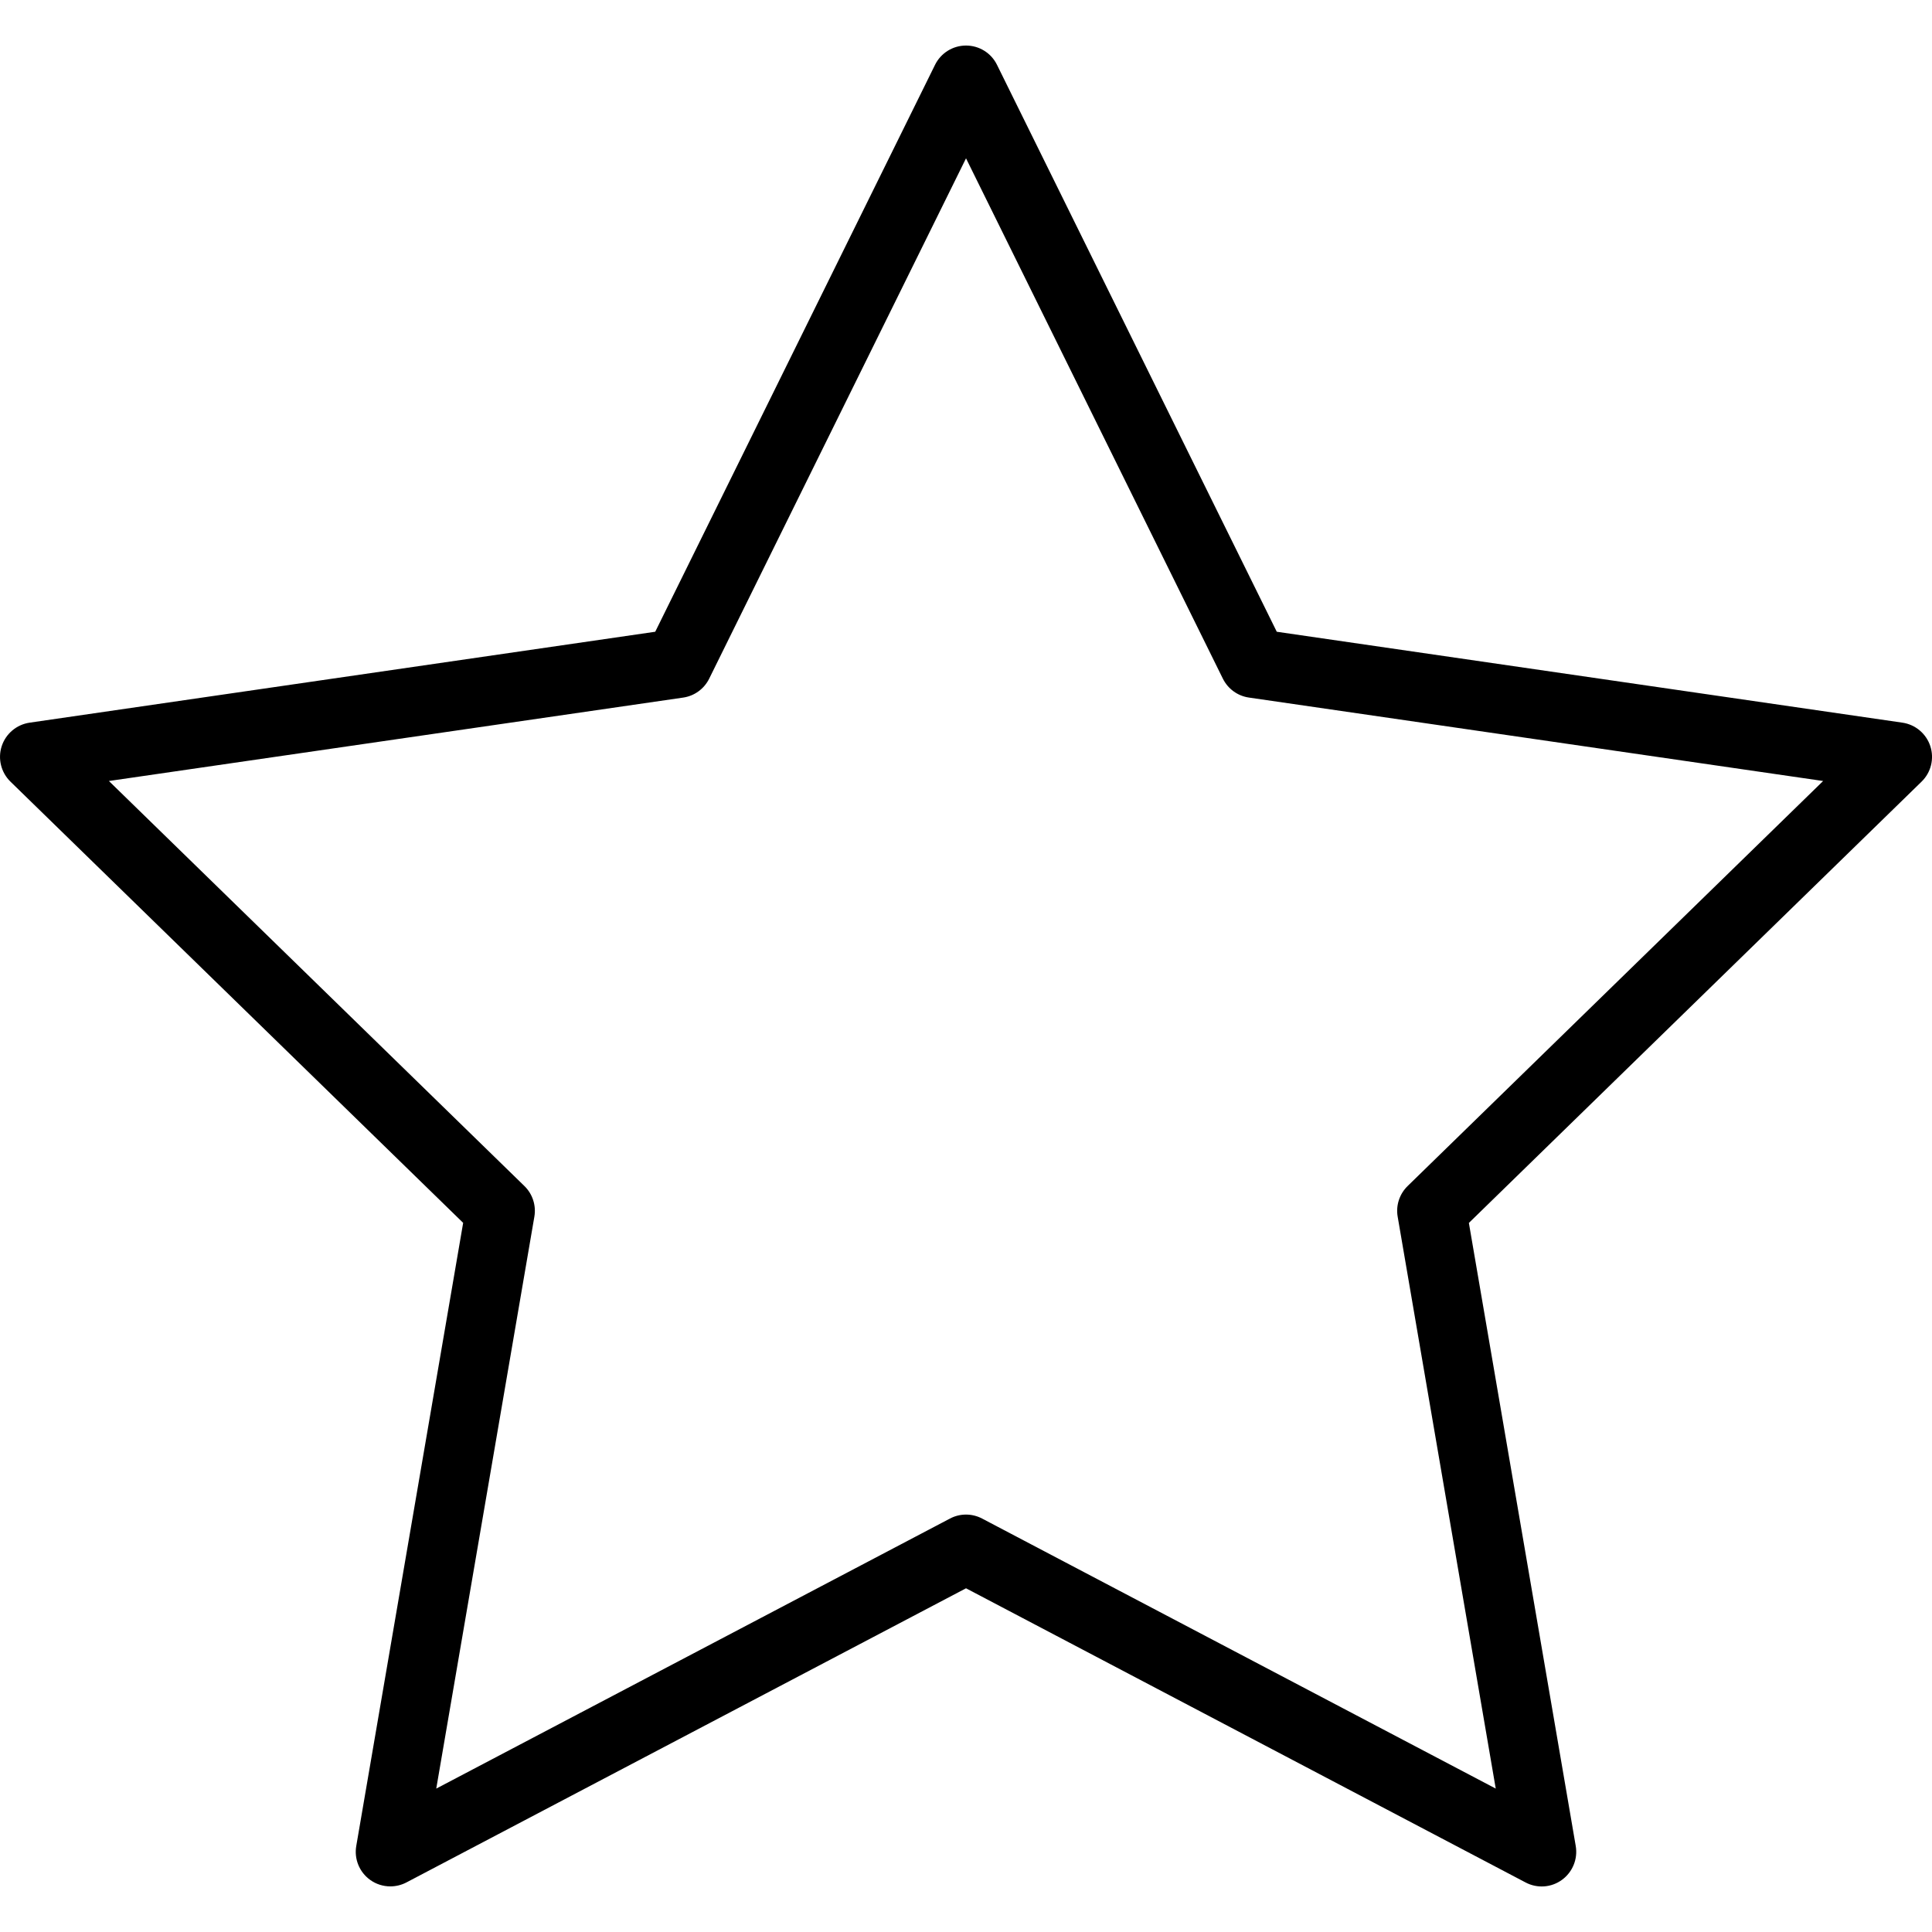
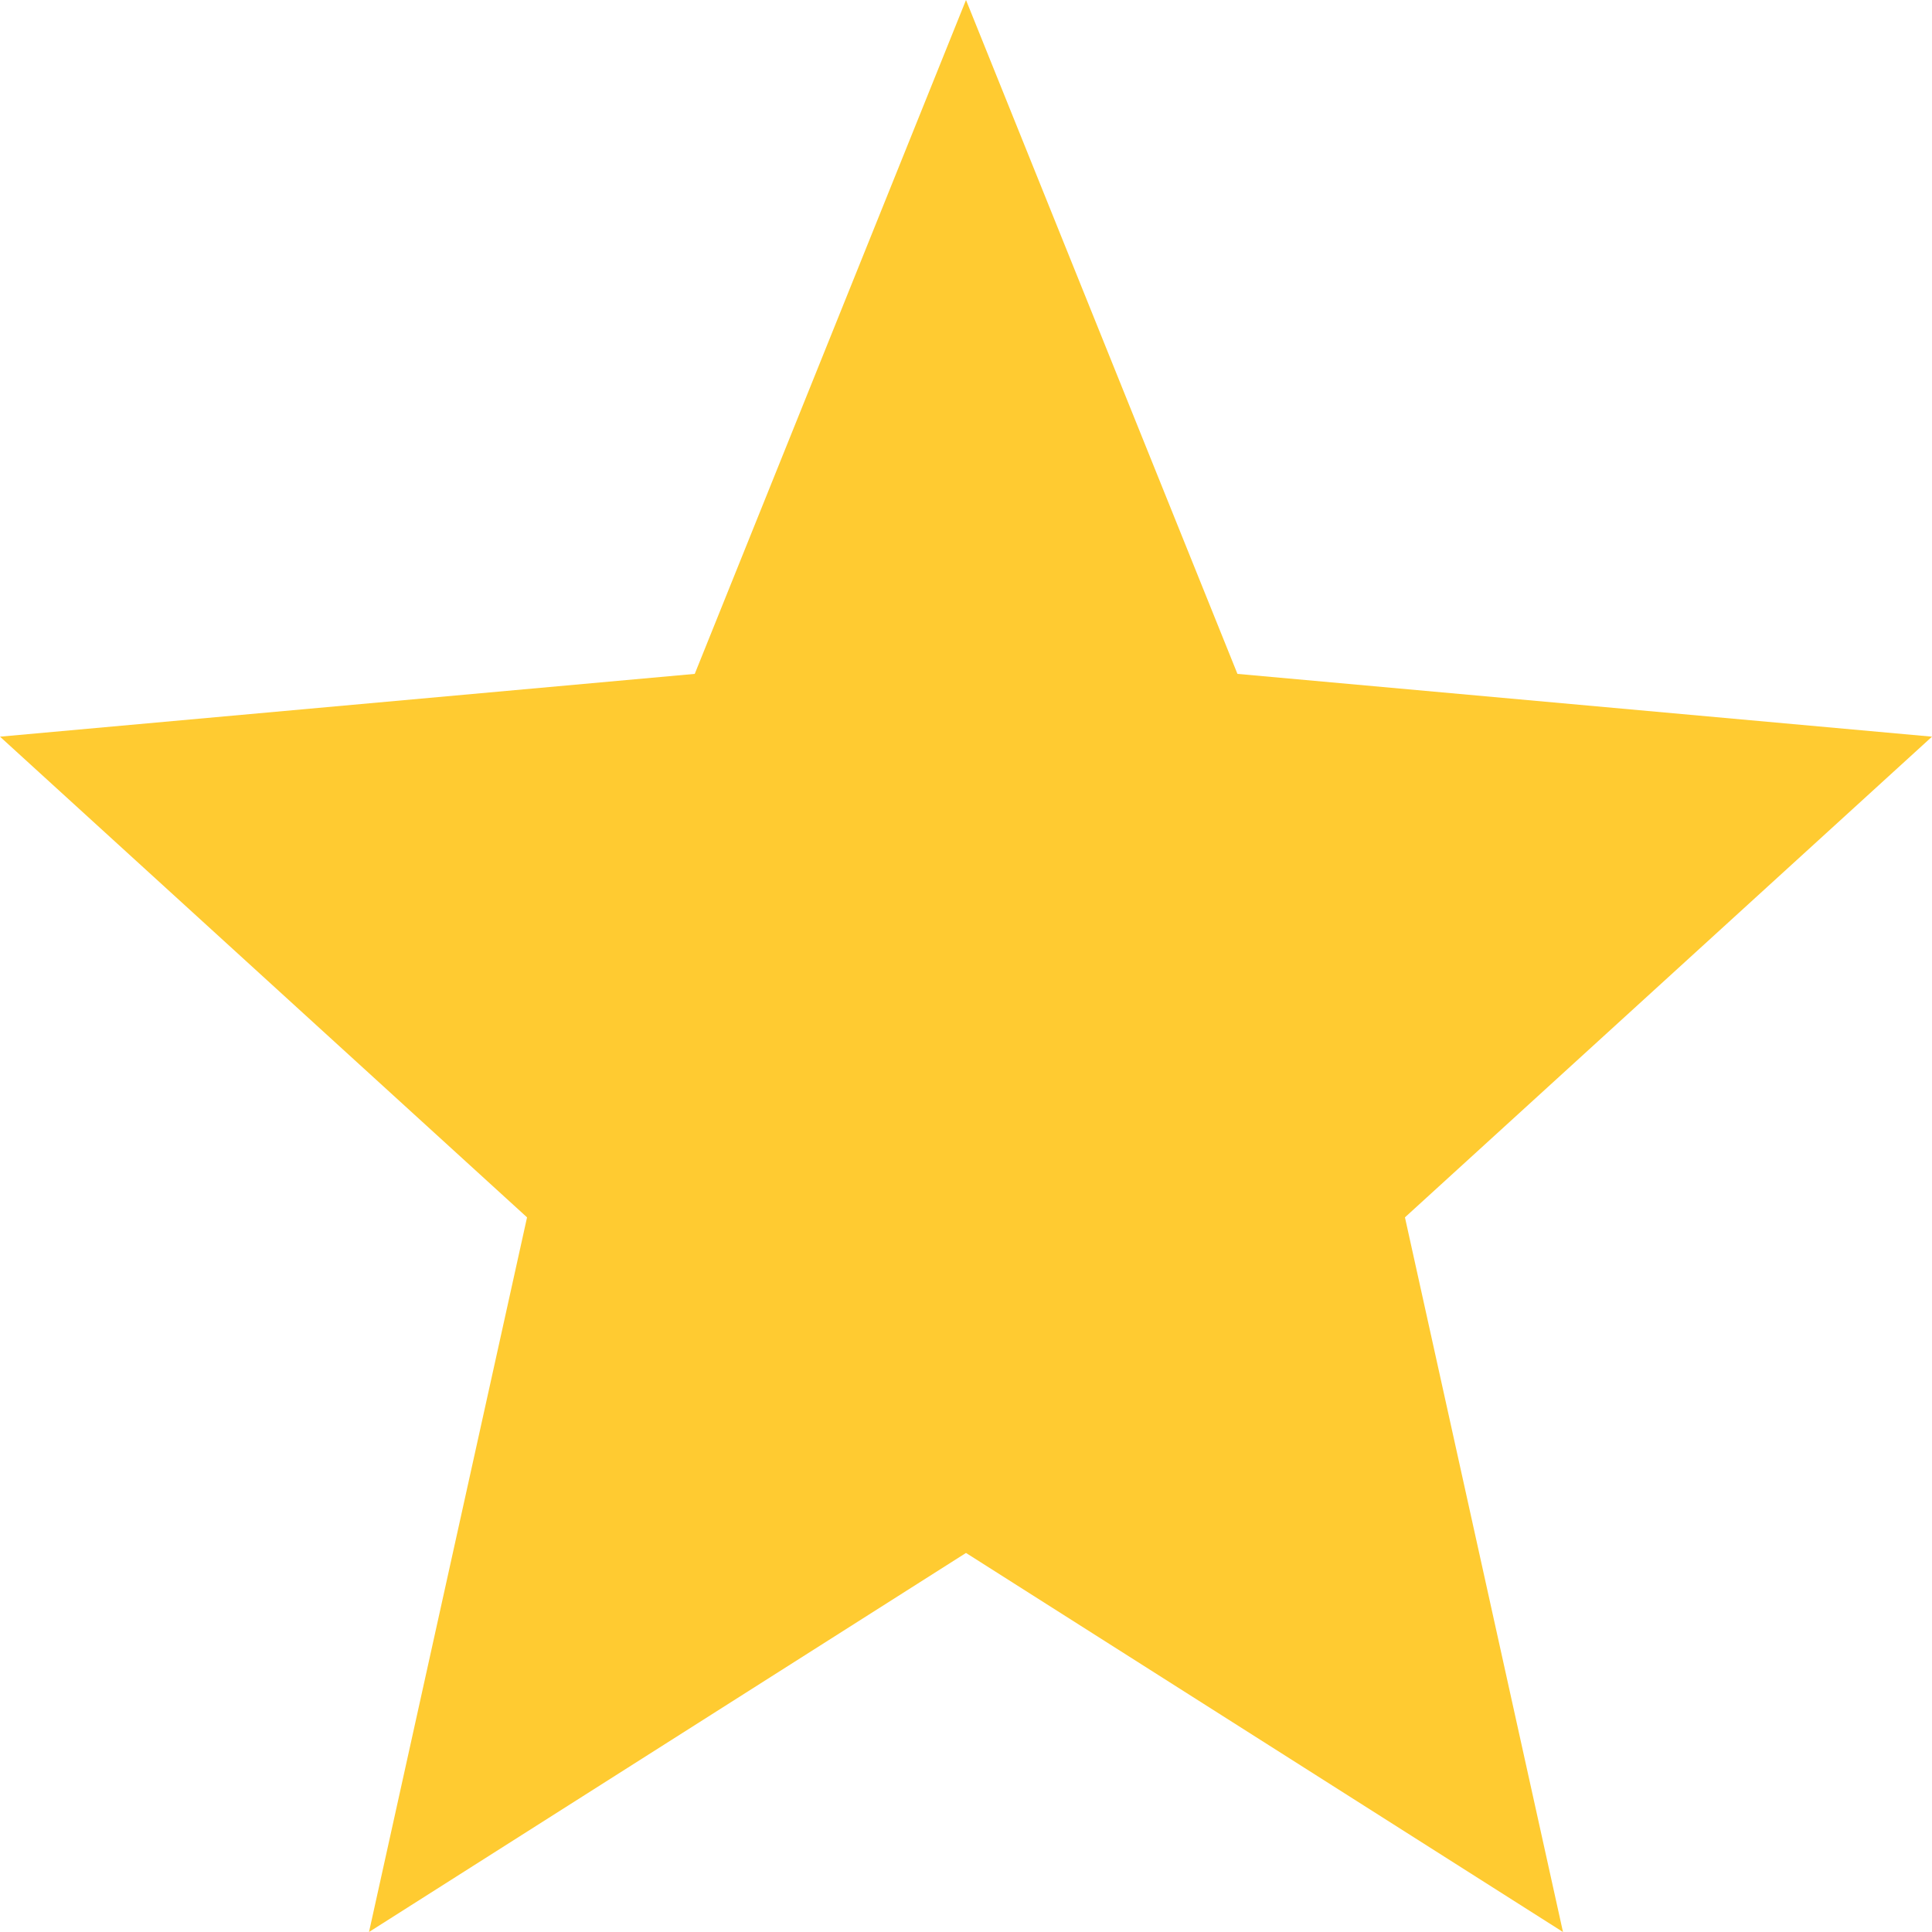
- <svg xmlns="http://www.w3.org/2000/svg" version="1.1" id="Capa_1" x="0px" y="0px" viewBox="0 0 55.867 55.867" style="enable-background:new 0 0 55.867 55.867;" xml:space="preserve">
-   <path d="M11.287,54.548c-0.207,0-0.414-0.064-0.588-0.191c-0.308-0.224-0.462-0.603-0.397-0.978l3.091-18.018L0.302,22.602  c-0.272-0.266-0.37-0.663-0.253-1.024c0.118-0.362,0.431-0.626,0.808-0.681l18.09-2.629l8.091-16.393  c0.168-0.342,0.516-0.558,0.896-0.558l0,0c0.381,0,0.729,0.216,0.896,0.558l8.09,16.393l18.091,2.629  c0.377,0.055,0.689,0.318,0.808,0.681c0.117,0.361,0.02,0.759-0.253,1.024L42.475,35.363l3.09,18.017  c0.064,0.375-0.09,0.754-0.397,0.978c-0.308,0.226-0.717,0.255-1.054,0.076l-16.18-8.506l-16.182,8.506  C11.606,54.51,11.446,54.548,11.287,54.548z M3.149,22.584l12.016,11.713c0.235,0.229,0.343,0.561,0.287,0.885L12.615,51.72  l14.854-7.808c0.291-0.154,0.638-0.154,0.931,0l14.852,7.808l-2.836-16.538c-0.056-0.324,0.052-0.655,0.287-0.885l12.016-11.713  l-16.605-2.413c-0.326-0.047-0.607-0.252-0.753-0.547L27.934,4.578l-7.427,15.047c-0.146,0.295-0.427,0.5-0.753,0.547L3.149,22.584z  " />
-   <g>
- </g>
-   <g>
- </g>
-   <g>
- </g>
-   <g>
- </g>
-   <g>
- </g>
-   <g>
- </g>
-   <g>
- </g>
-   <g>
- </g>
-   <g>
- </g>
-   <g>
- </g>
-   <g>
- </g>
-   <g>
- </g>
-   <g>
- </g>
-   <g>
- </g>
-   <g>
- </g>
+ <svg xmlns="http://www.w3.org/2000/svg" width="10px" height="10px" viewBox="0 0 10 10" version="1.1">
+   <g id="UI" stroke="none" stroke-width="1" fill="none" fill-rule="evenodd">
+     <g id="Elements" transform="translate(-85, -848)" fill="#FFCB31">
+       <g id="Group-4" transform="translate(60, 828)">
+         <g id="Stacked-Group-6" transform="translate(25, 20)">
+           <polygon id="Shape" points="5 8.038 8.09 10 7.272 6.301 10 3.813 6.405 3.488 5 0 3.596 3.488 0 3.813 2.728 6.301 1.91 10" />
+         </g>
+       </g>
+     </g>
+   </g>
</svg>
